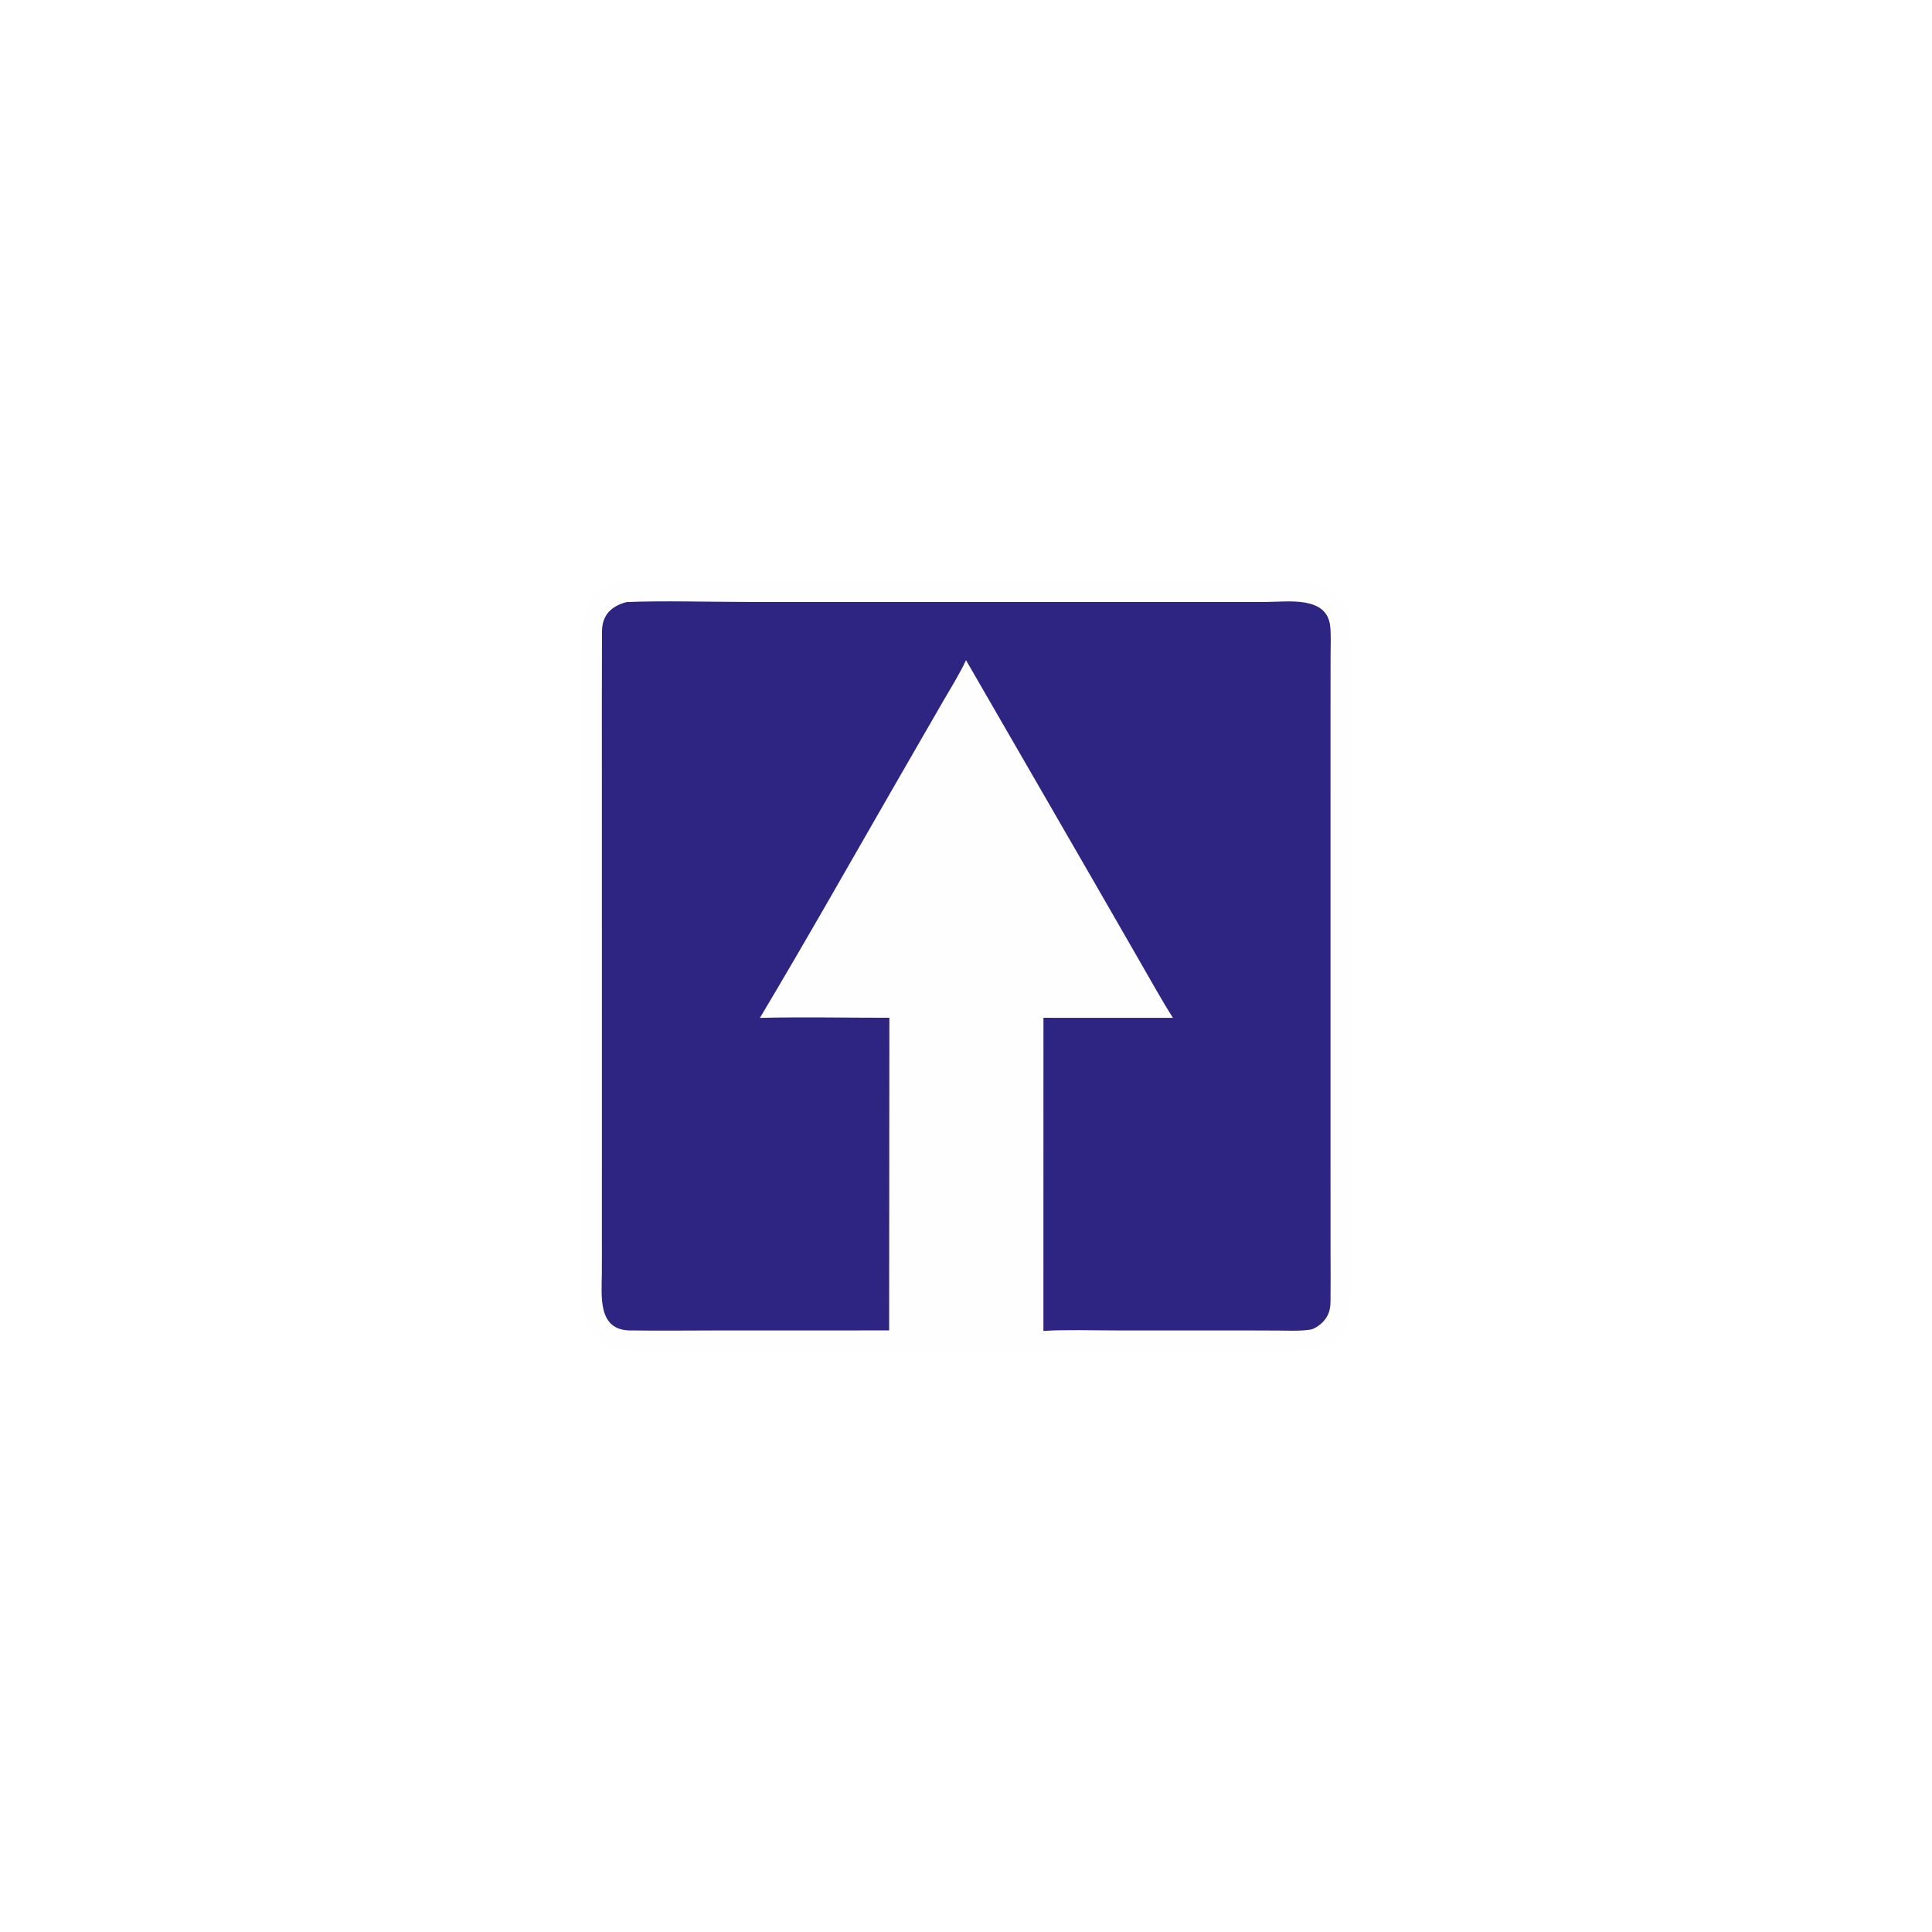
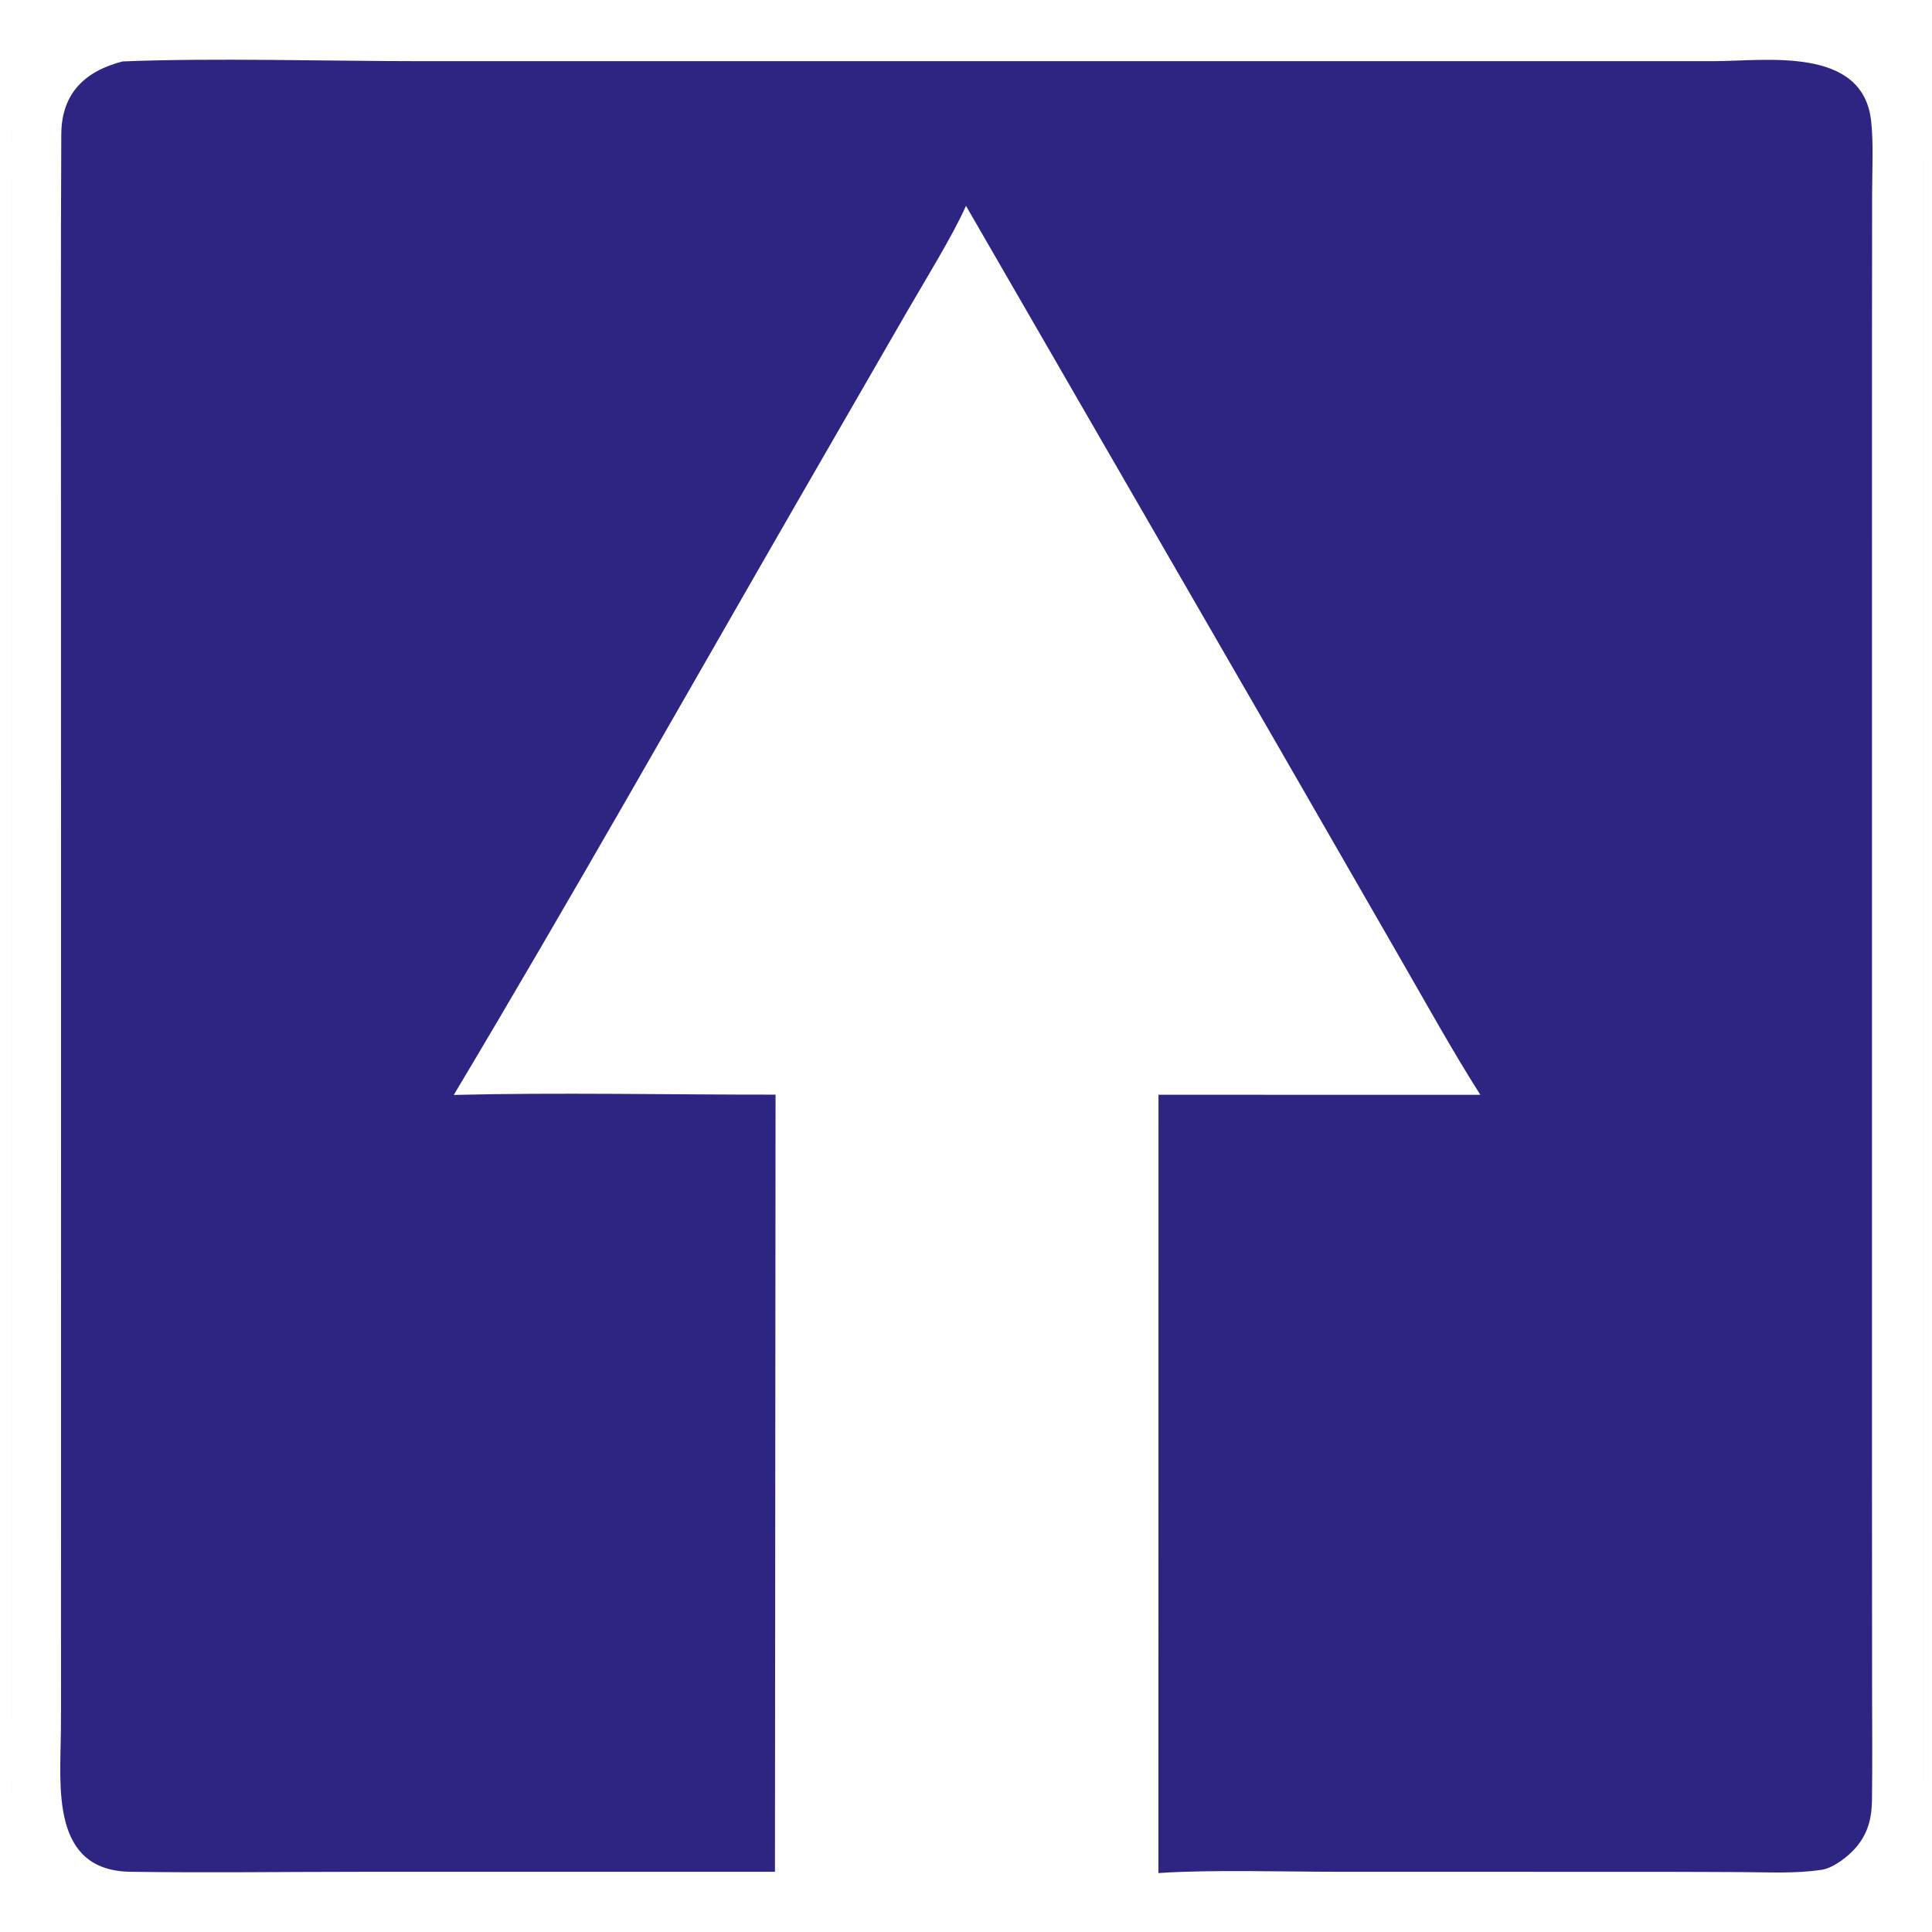
- <svg xmlns="http://www.w3.org/2000/svg" width="512" height="512" viewBox="0 0 512 512" fill="none">
+ <svg xmlns="http://www.w3.org/2000/svg" width="206" height="206" viewBox="153 153 206 206" fill="none">
  <path d="M167.037 154.107C169.309 153.895 173.499 154.01 175.907 154.012L191.961 154.027L243.191 154.03L312.393 154.035L332.775 154.019C338.778 153.994 347.525 152.968 352.583 156.244C355.038 157.835 357.765 161.64 358.005 164.62C358.565 171.583 358.34 178.789 358.333 185.799L358.325 229.2L358.33 306.352L358.34 331.495C358.34 336.027 358.405 340.542 358.25 345.072C357.988 352.812 353.555 357.012 346.028 358.255C332.018 358.487 317.59 358.31 303.55 358.31L225.168 358.305L185.197 358.325L173.189 358.327C166.221 358.327 158.597 358.58 155.255 351.015C153.342 346.682 154.01 337.155 154.013 332.2L154.017 309.815L154.021 240.356L154.008 190.93L154.003 175.639C154.003 168.561 152.855 160.953 159.259 156.46C161.985 154.547 163.845 154.25 167.037 154.107Z" fill="#FEFEFE" />
  <path d="M166.065 159.551C175.74 159.155 187.97 159.523 197.89 159.522L261.562 159.522L317.492 159.523L335.735 159.521C341.252 159.517 351.597 157.881 352.507 165.87C352.777 168.23 352.615 171.301 352.615 173.708L352.602 187.663L352.6 233.043V308.273L352.61 332.491C352.615 336.626 352.657 340.798 352.6 344.926C352.572 346.871 352.185 348.443 350.935 349.938C350.14 350.896 348.51 352.173 347.255 352.363C344.385 352.803 341.427 352.618 338.525 352.611C335.82 352.606 333.102 352.583 330.39 352.583L295.497 352.578C290.002 352.578 282.145 352.346 276.83 352.696L276.517 352.718L276.525 269.728L310.842 269.736C307.877 265.081 304.942 259.768 302.162 254.951L289.32 232.635L255.997 174.947C254.66 178.003 251.422 183.266 249.681 186.278L238.046 206.451C225.975 227.4 213.752 249.053 201.384 269.748C212.377 269.471 224.599 269.728 235.694 269.716L235.63 352.576L191.35 352.581C183.223 352.583 175.007 352.698 166.895 352.578C158.392 352.453 159.442 343.533 159.493 337.606C159.523 334.213 159.499 330.618 159.504 327.143L159.508 285.446L159.503 207.094C159.503 193.84 159.467 180.582 159.535 167.328C159.557 162.935 162.065 160.589 166.065 159.551Z" fill="#2E2583" />
</svg>
